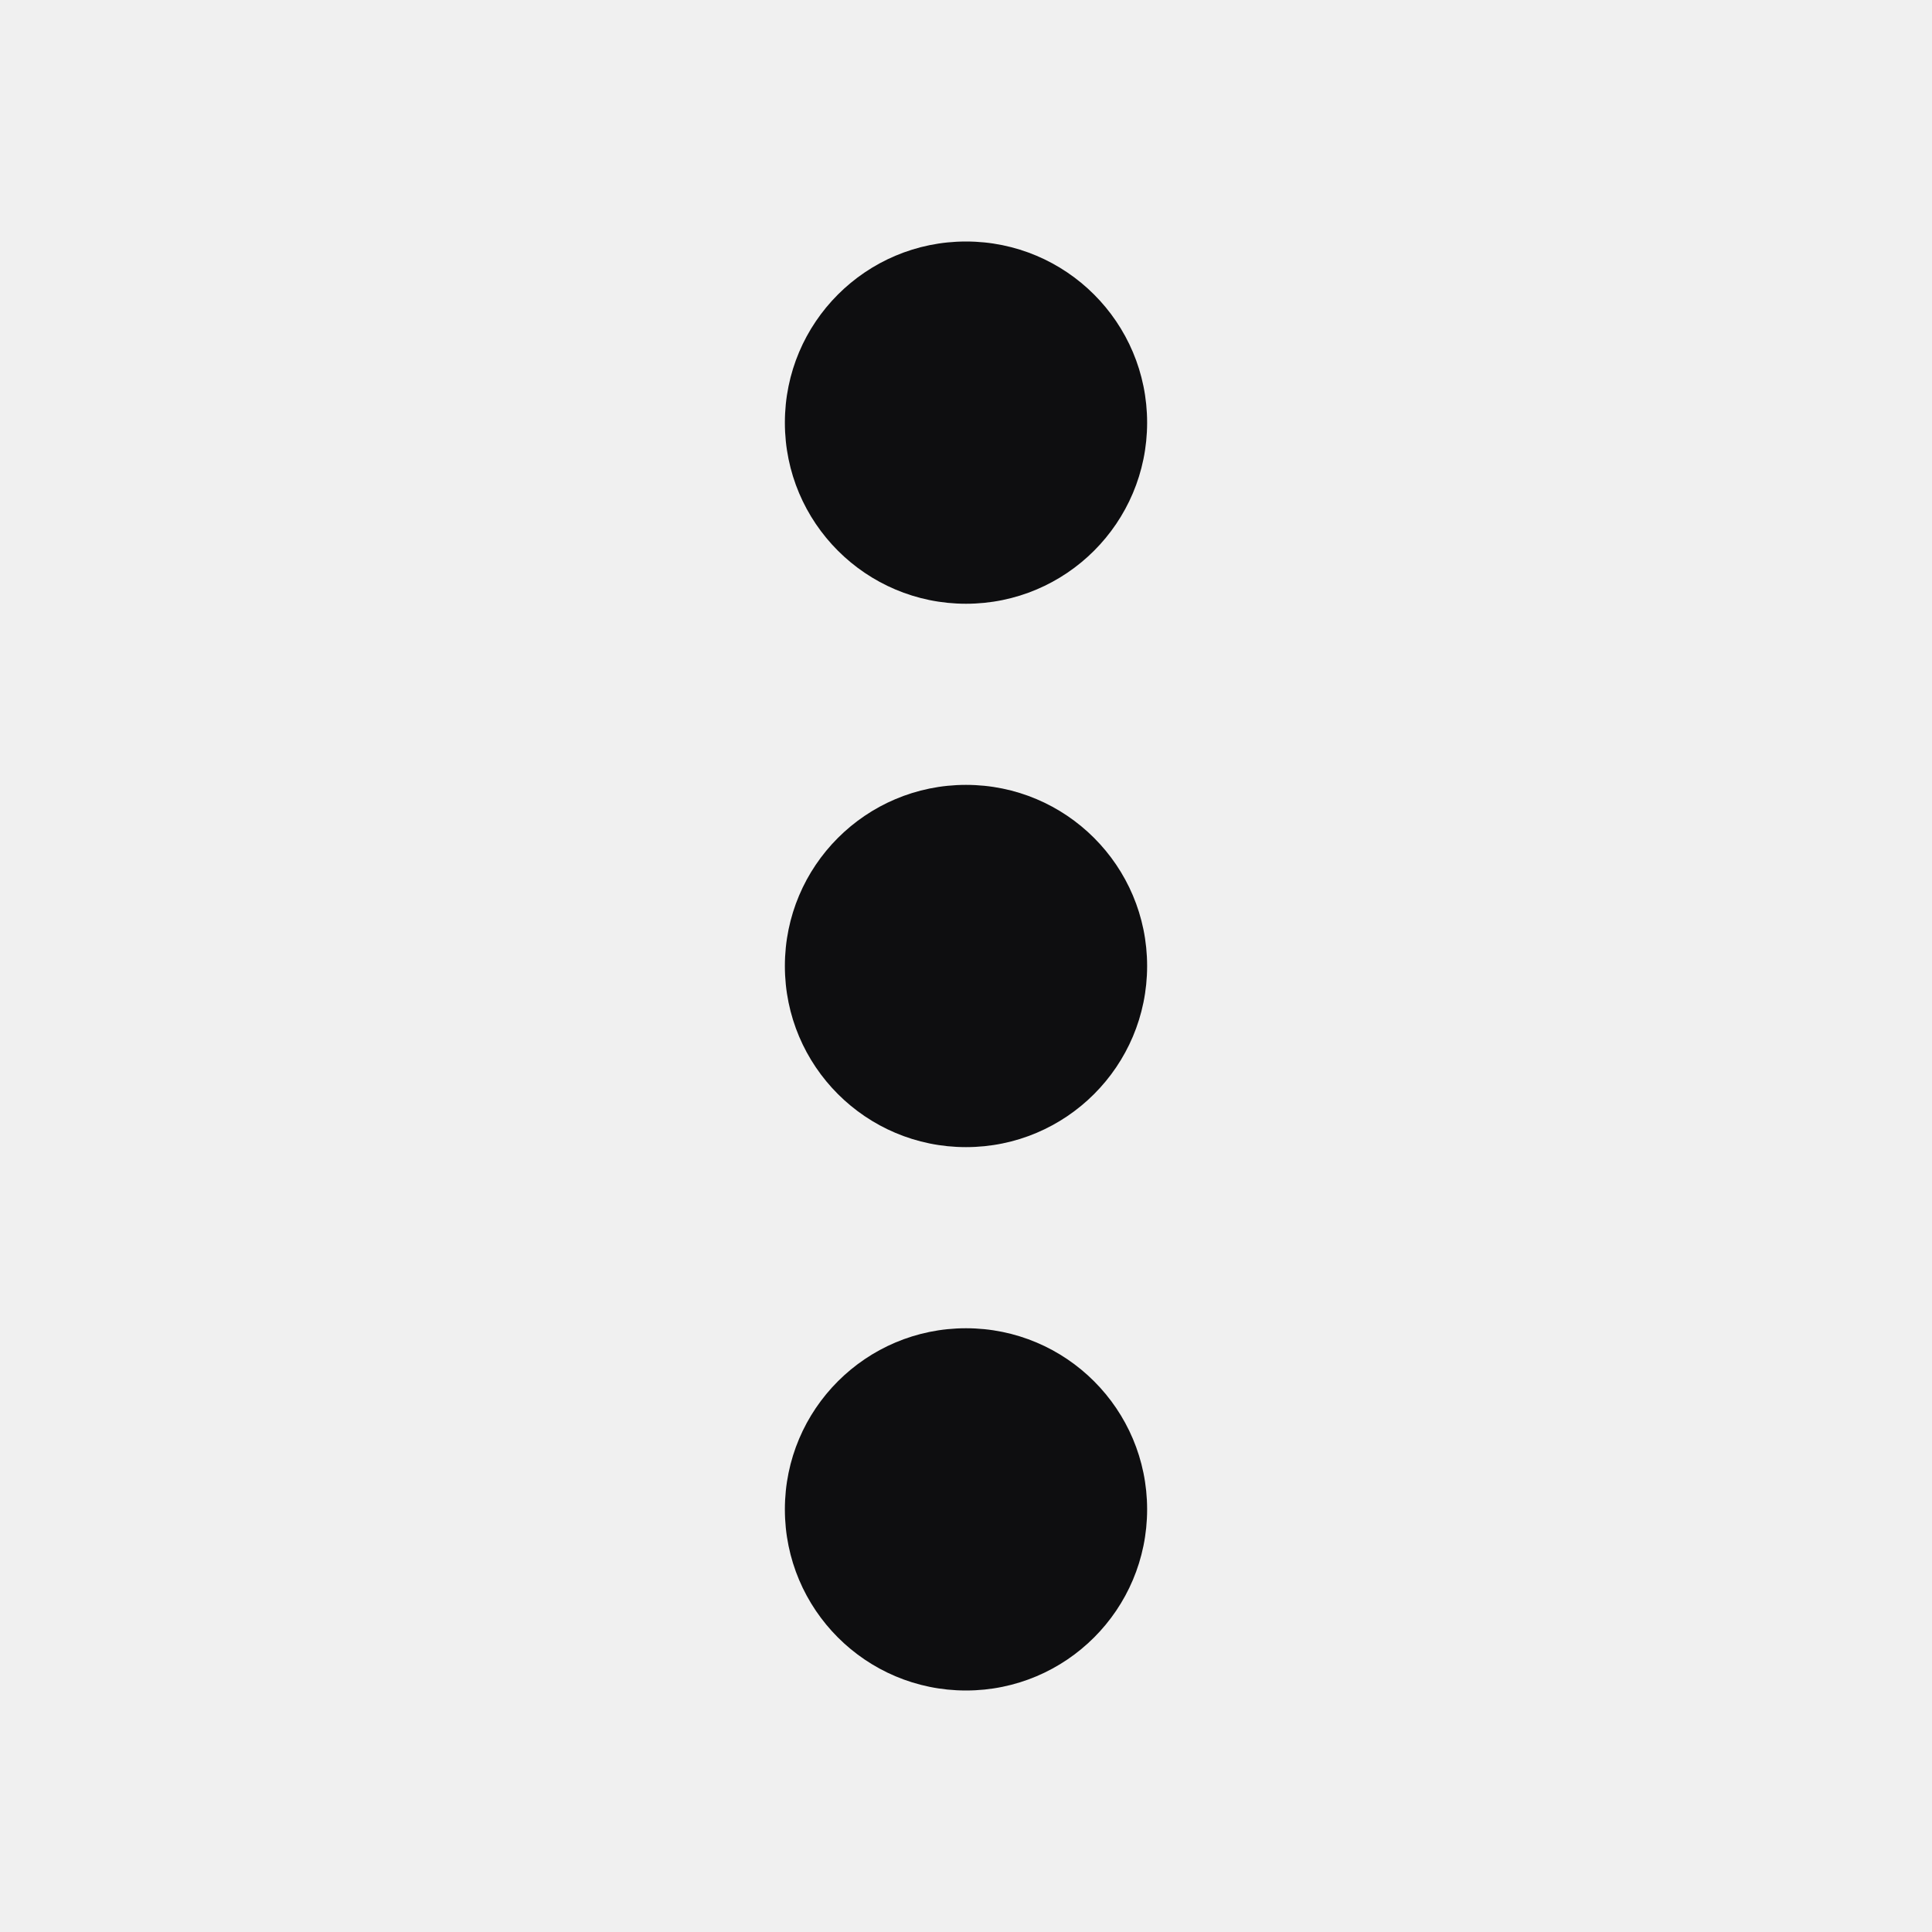
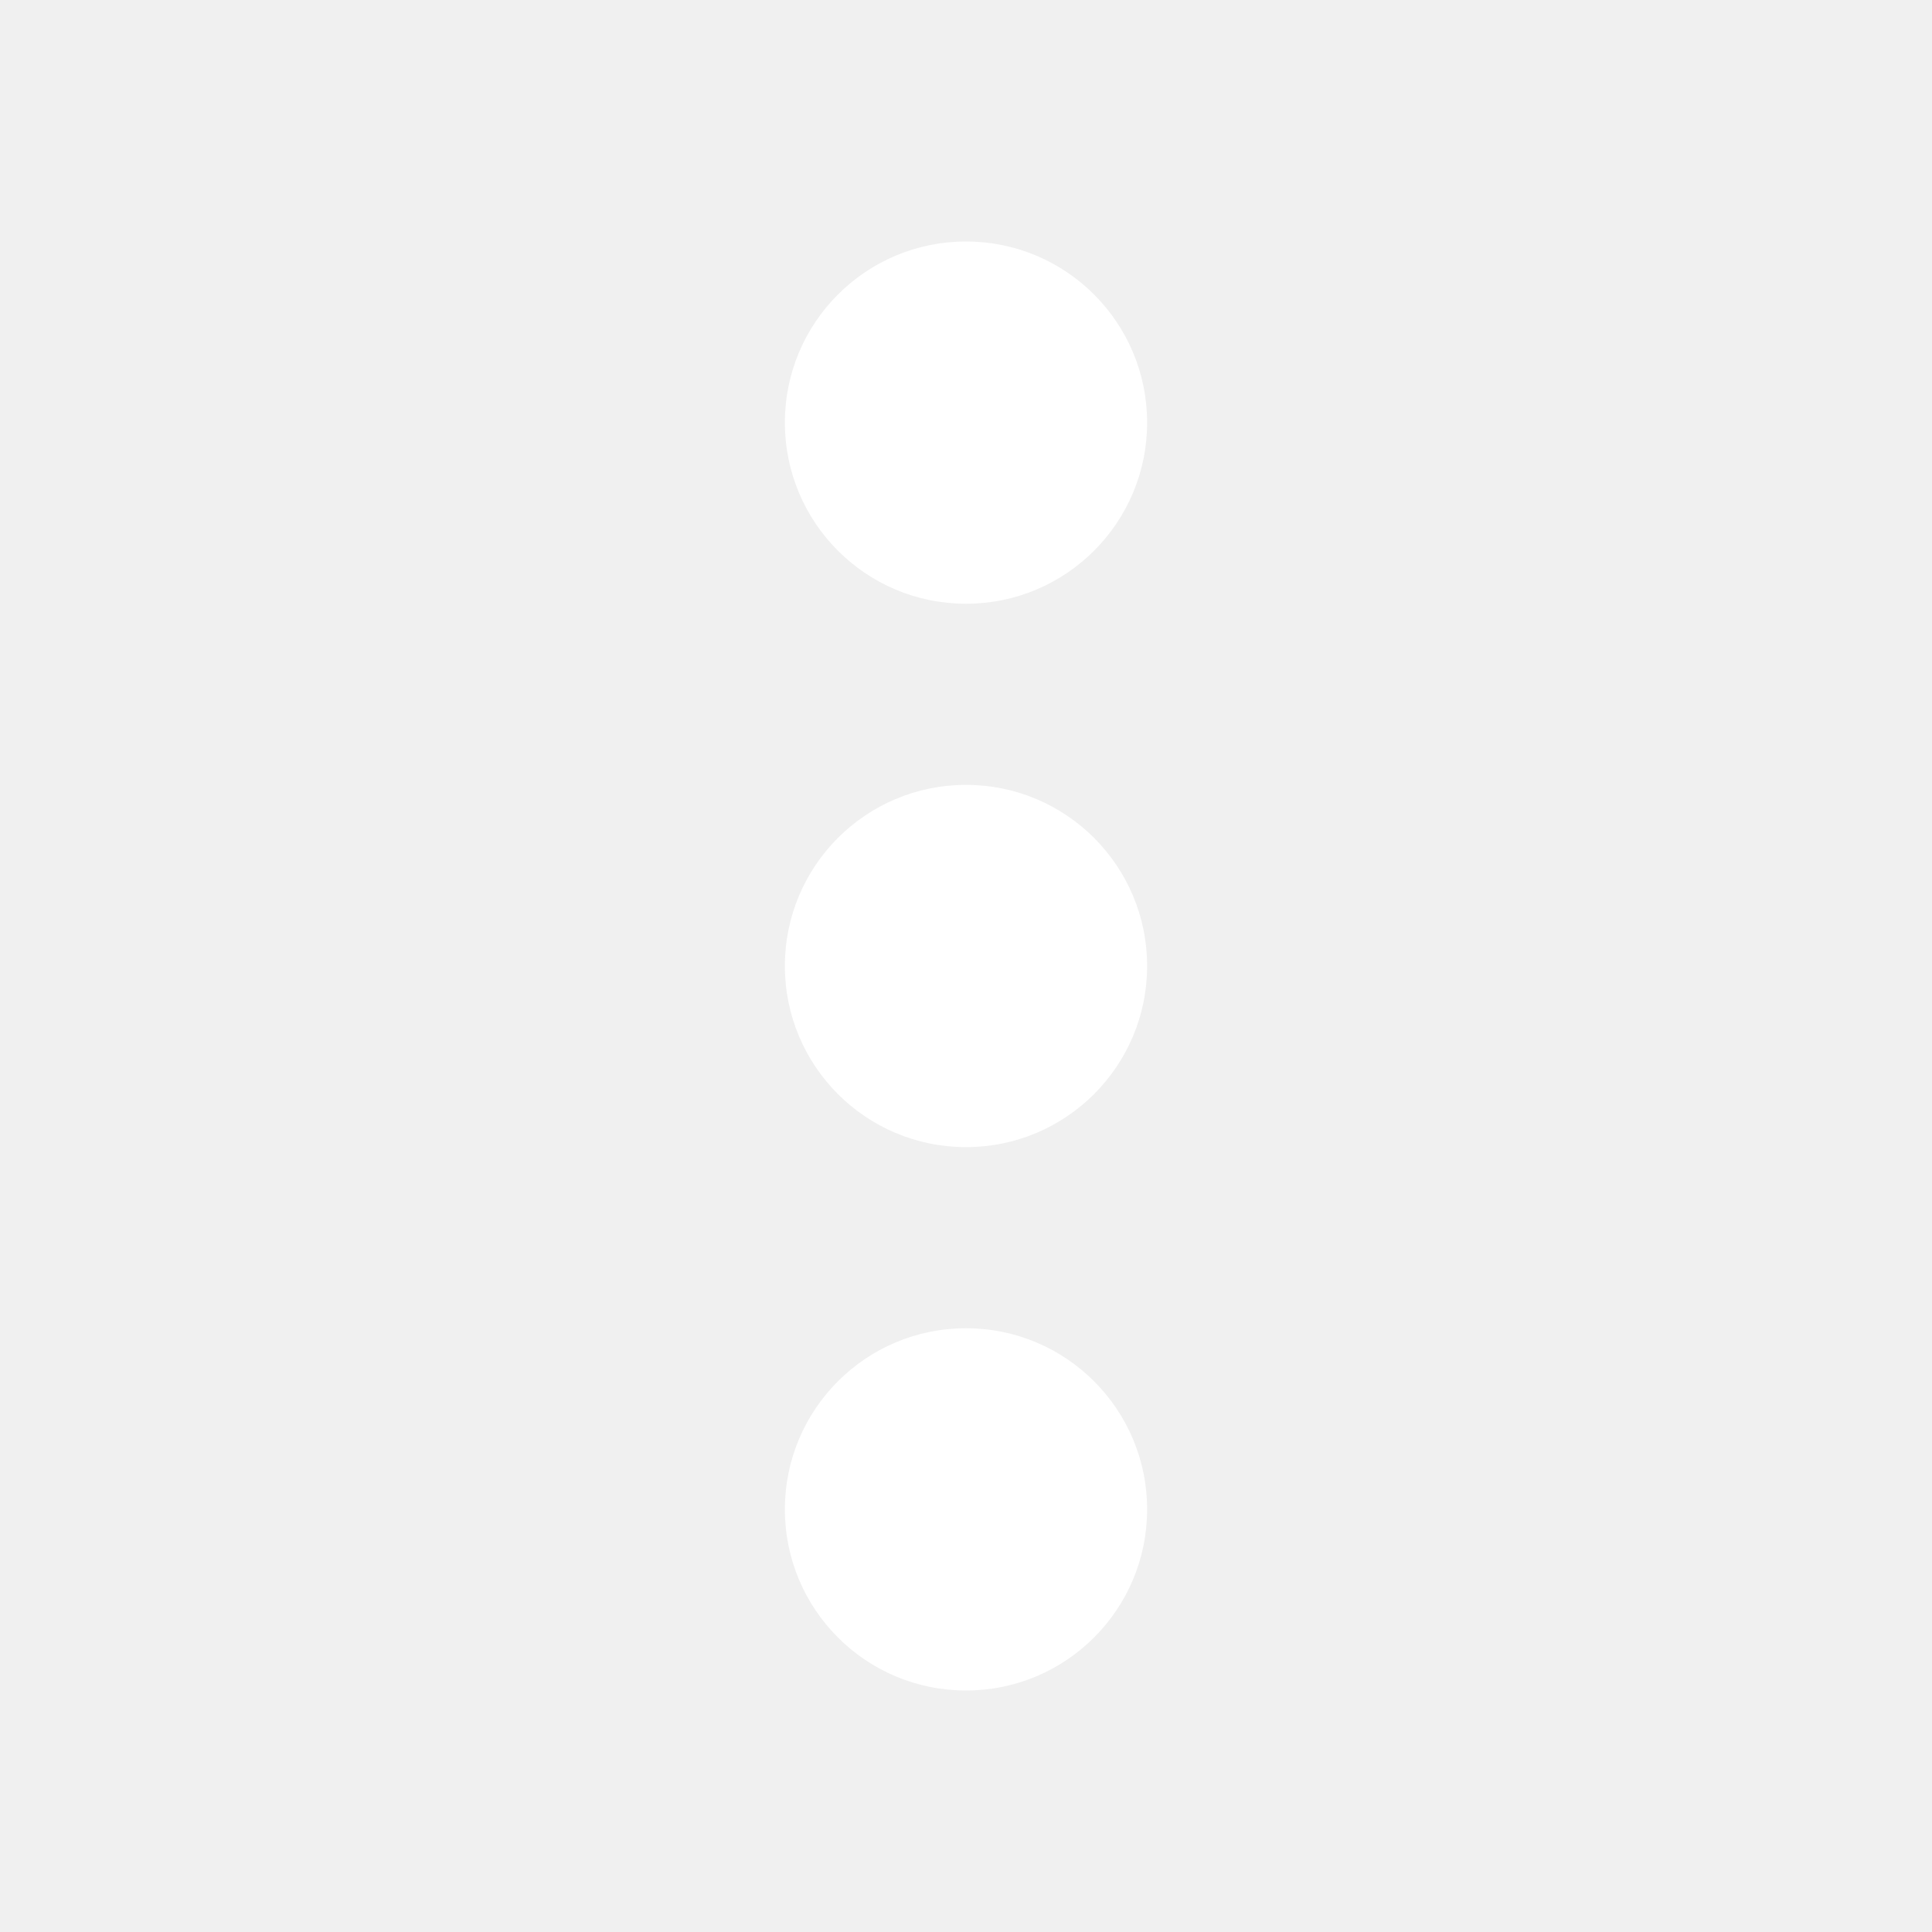
<svg xmlns="http://www.w3.org/2000/svg" width="24" height="24" viewBox="0 0 24 24" fill="none">
-   <path d="M14.25 5.25C14.25 6.493 13.243 7.5 12 7.5C10.757 7.5 9.75 6.493 9.75 5.25C9.75 4.007 10.757 3 12 3C13.243 3 14.25 4.007 14.25 5.25Z" fill="#0E0E10" />
-   <path d="M14.25 12C14.25 13.243 13.243 14.25 12 14.25C10.757 14.25 9.75 13.243 9.75 12C9.75 10.757 10.757 9.75 12 9.75C13.243 9.75 14.25 10.757 14.25 12Z" fill="#0E0E10" />
-   <path d="M14.25 18.75C14.25 19.993 13.243 21 12 21C10.757 21 9.75 19.993 9.75 18.75C9.75 17.507 10.757 16.5 12 16.5C13.243 16.5 14.25 17.507 14.25 18.75Z" fill="#0E0E10" />
+   <path d="M14.25 5.25C14.25 6.493 13.243 7.5 12 7.5C10.757 7.5 9.75 6.493 9.75 5.25C9.75 4.007 10.757 3 12 3C13.243 3 14.25 4.007 14.25 5.25Z" fill="#ffffff" />
+   <path d="M14.25 12C14.25 13.243 13.243 14.25 12 14.25C10.757 14.25 9.75 13.243 9.75 12C9.75 10.757 10.757 9.75 12 9.75C13.243 9.75 14.25 10.757 14.25 12Z" fill="#ffffff" />
+   <path d="M14.25 18.75C14.25 19.993 13.243 21 12 21C10.757 21 9.75 19.993 9.75 18.75C9.75 17.507 10.757 16.5 12 16.5C13.243 16.5 14.25 17.507 14.25 18.75Z" fill="#ffffff" />
</svg>
